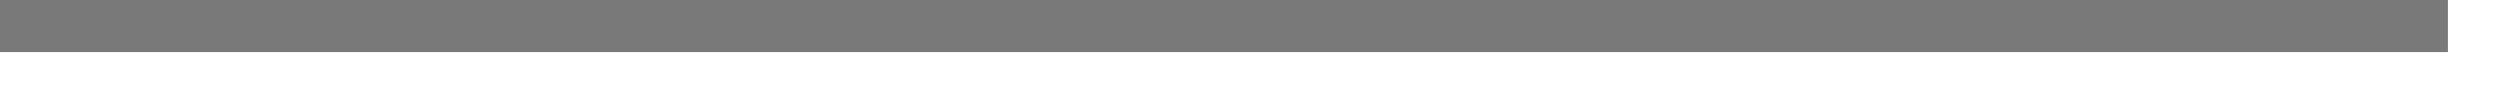
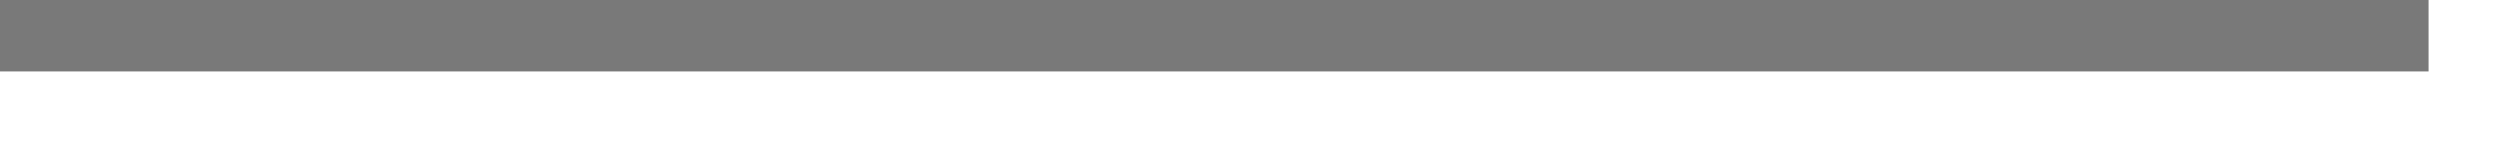
- <svg xmlns="http://www.w3.org/2000/svg" version="1.1" width="48px" height="2px">
-   <g transform="matrix(1 0 0 1 -382 -194 )">
-     <path d="M 382 194.5  L 429 194.5  " stroke-width="1" stroke="#797979" fill="none" />
+ <svg xmlns="http://www.w3.org/2000/svg" version="1.1" width="35px" height="2px">
+   <g transform="matrix(1 0 0 1 -304 -147 )">
+     <path d="M 304 147.5  L 338 147.5  " stroke-width="1" stroke="#797979" fill="none" />
  </g>
</svg>
